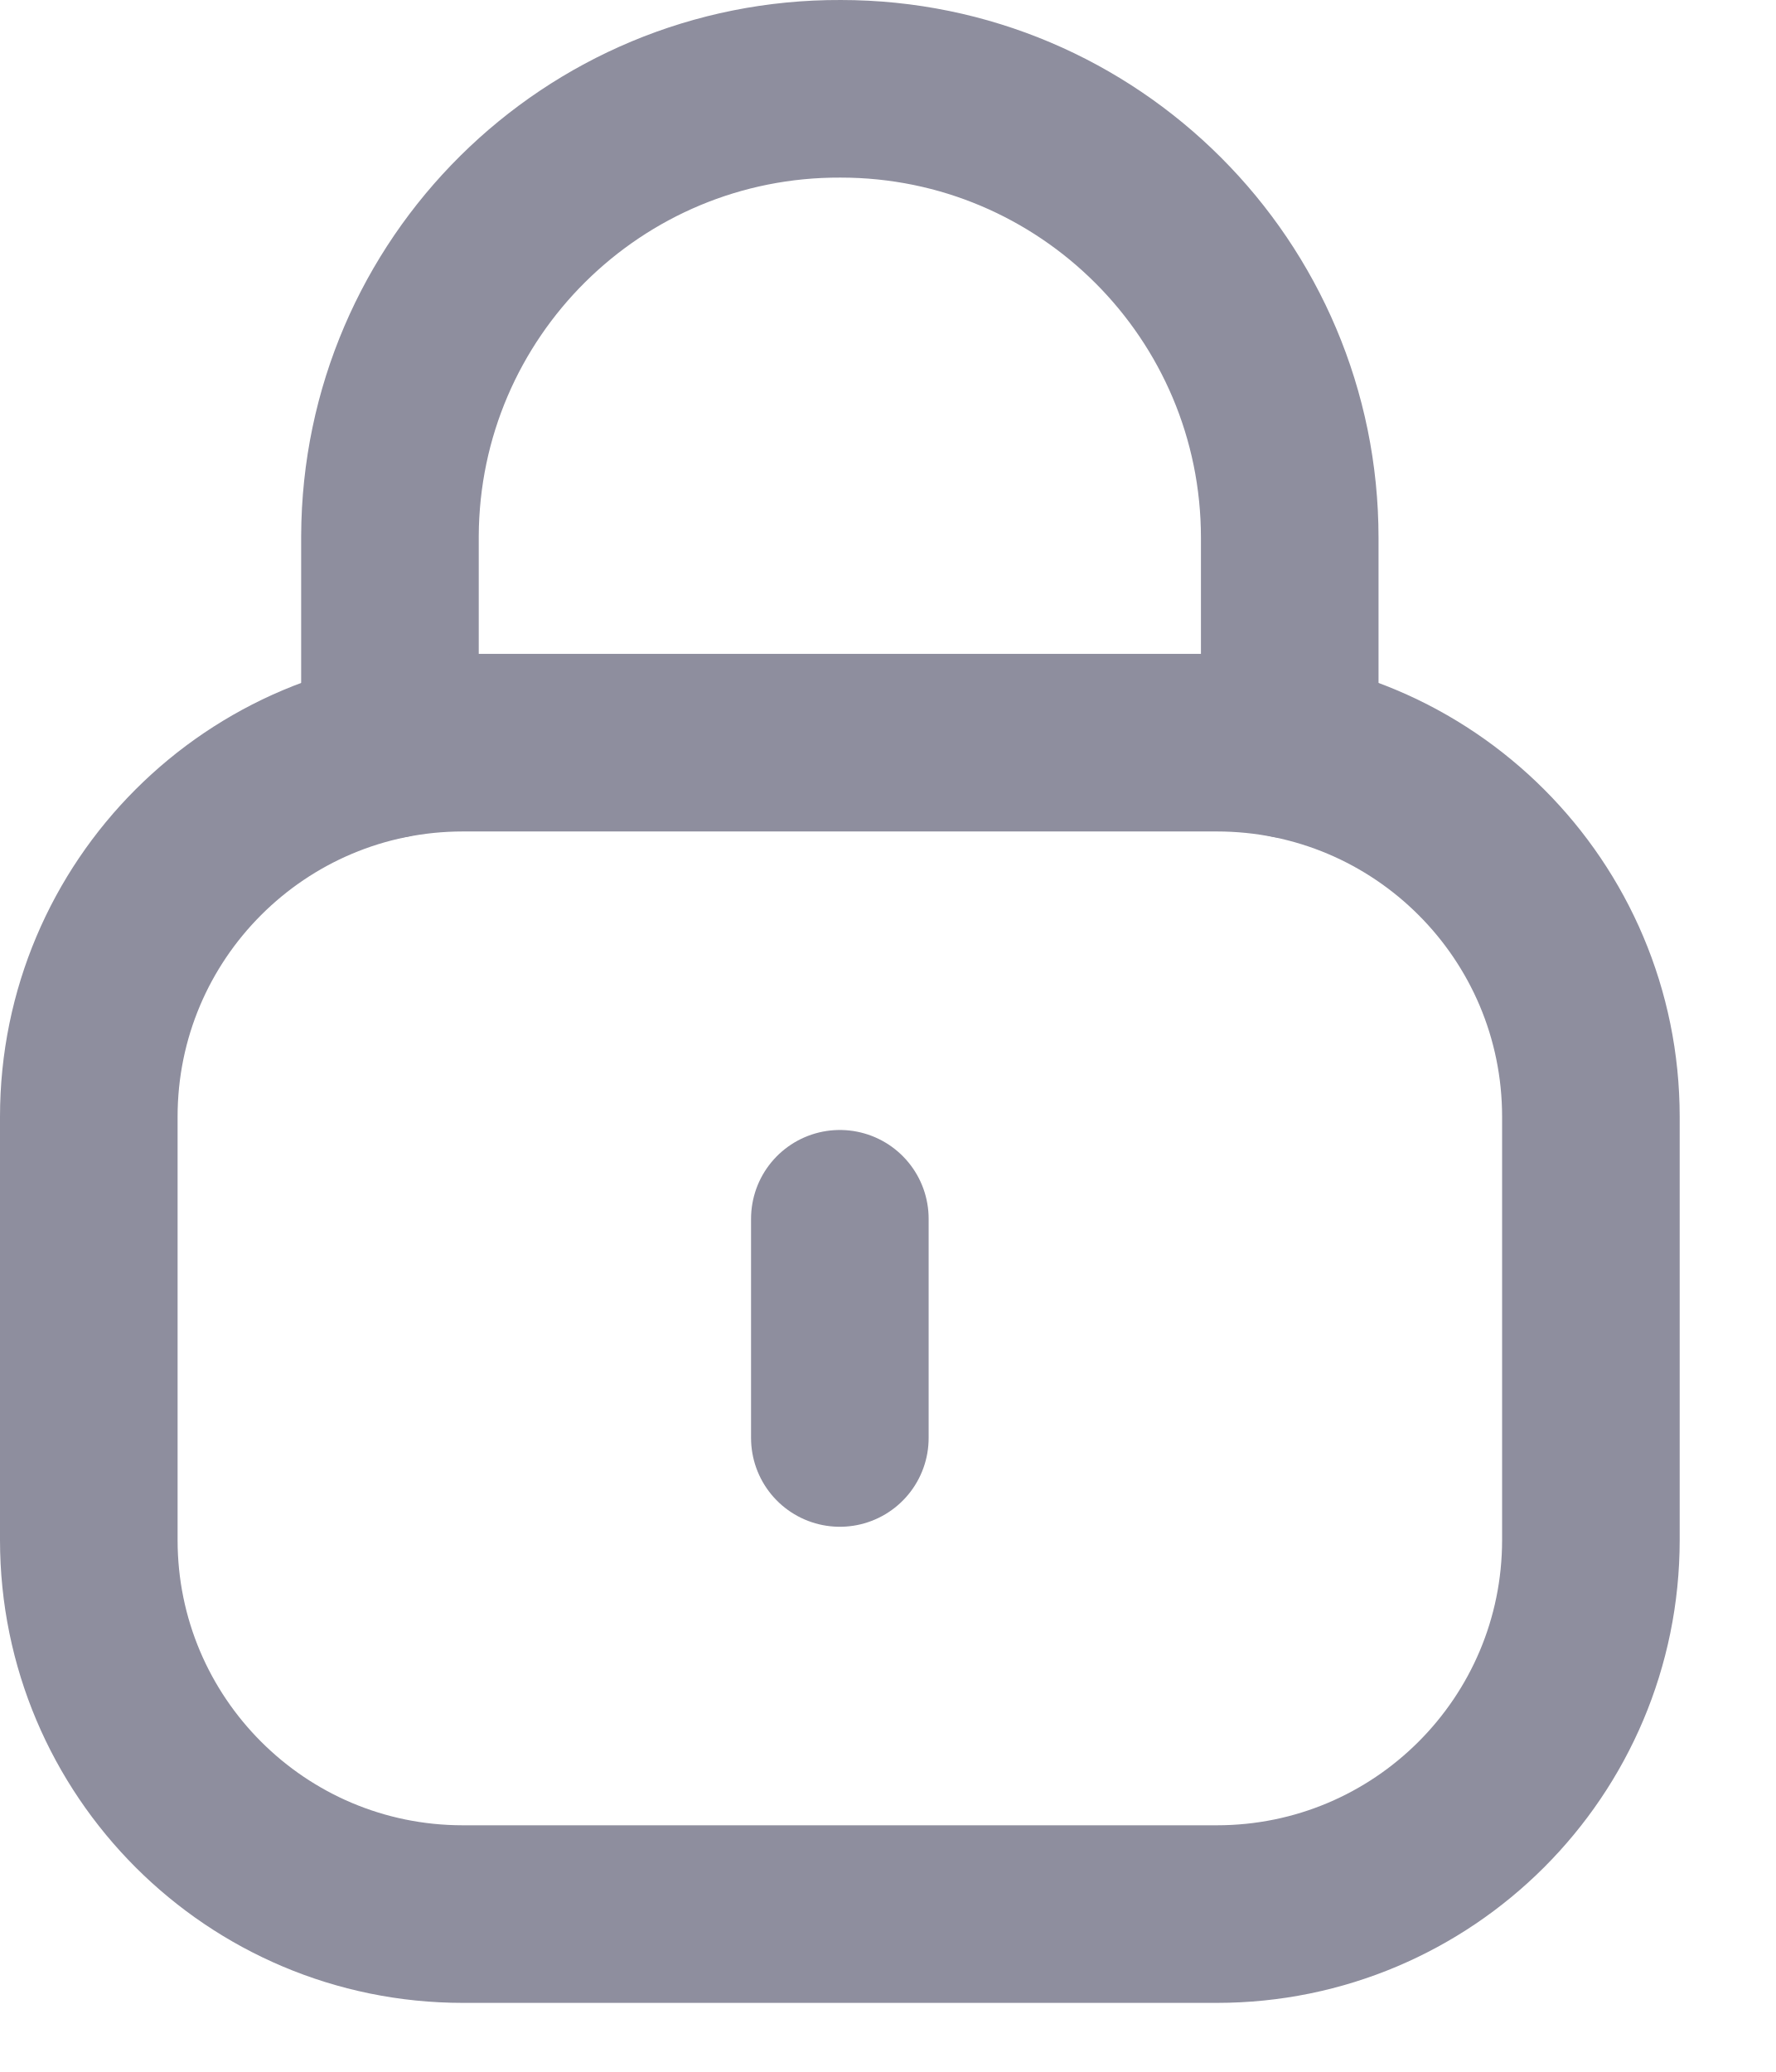
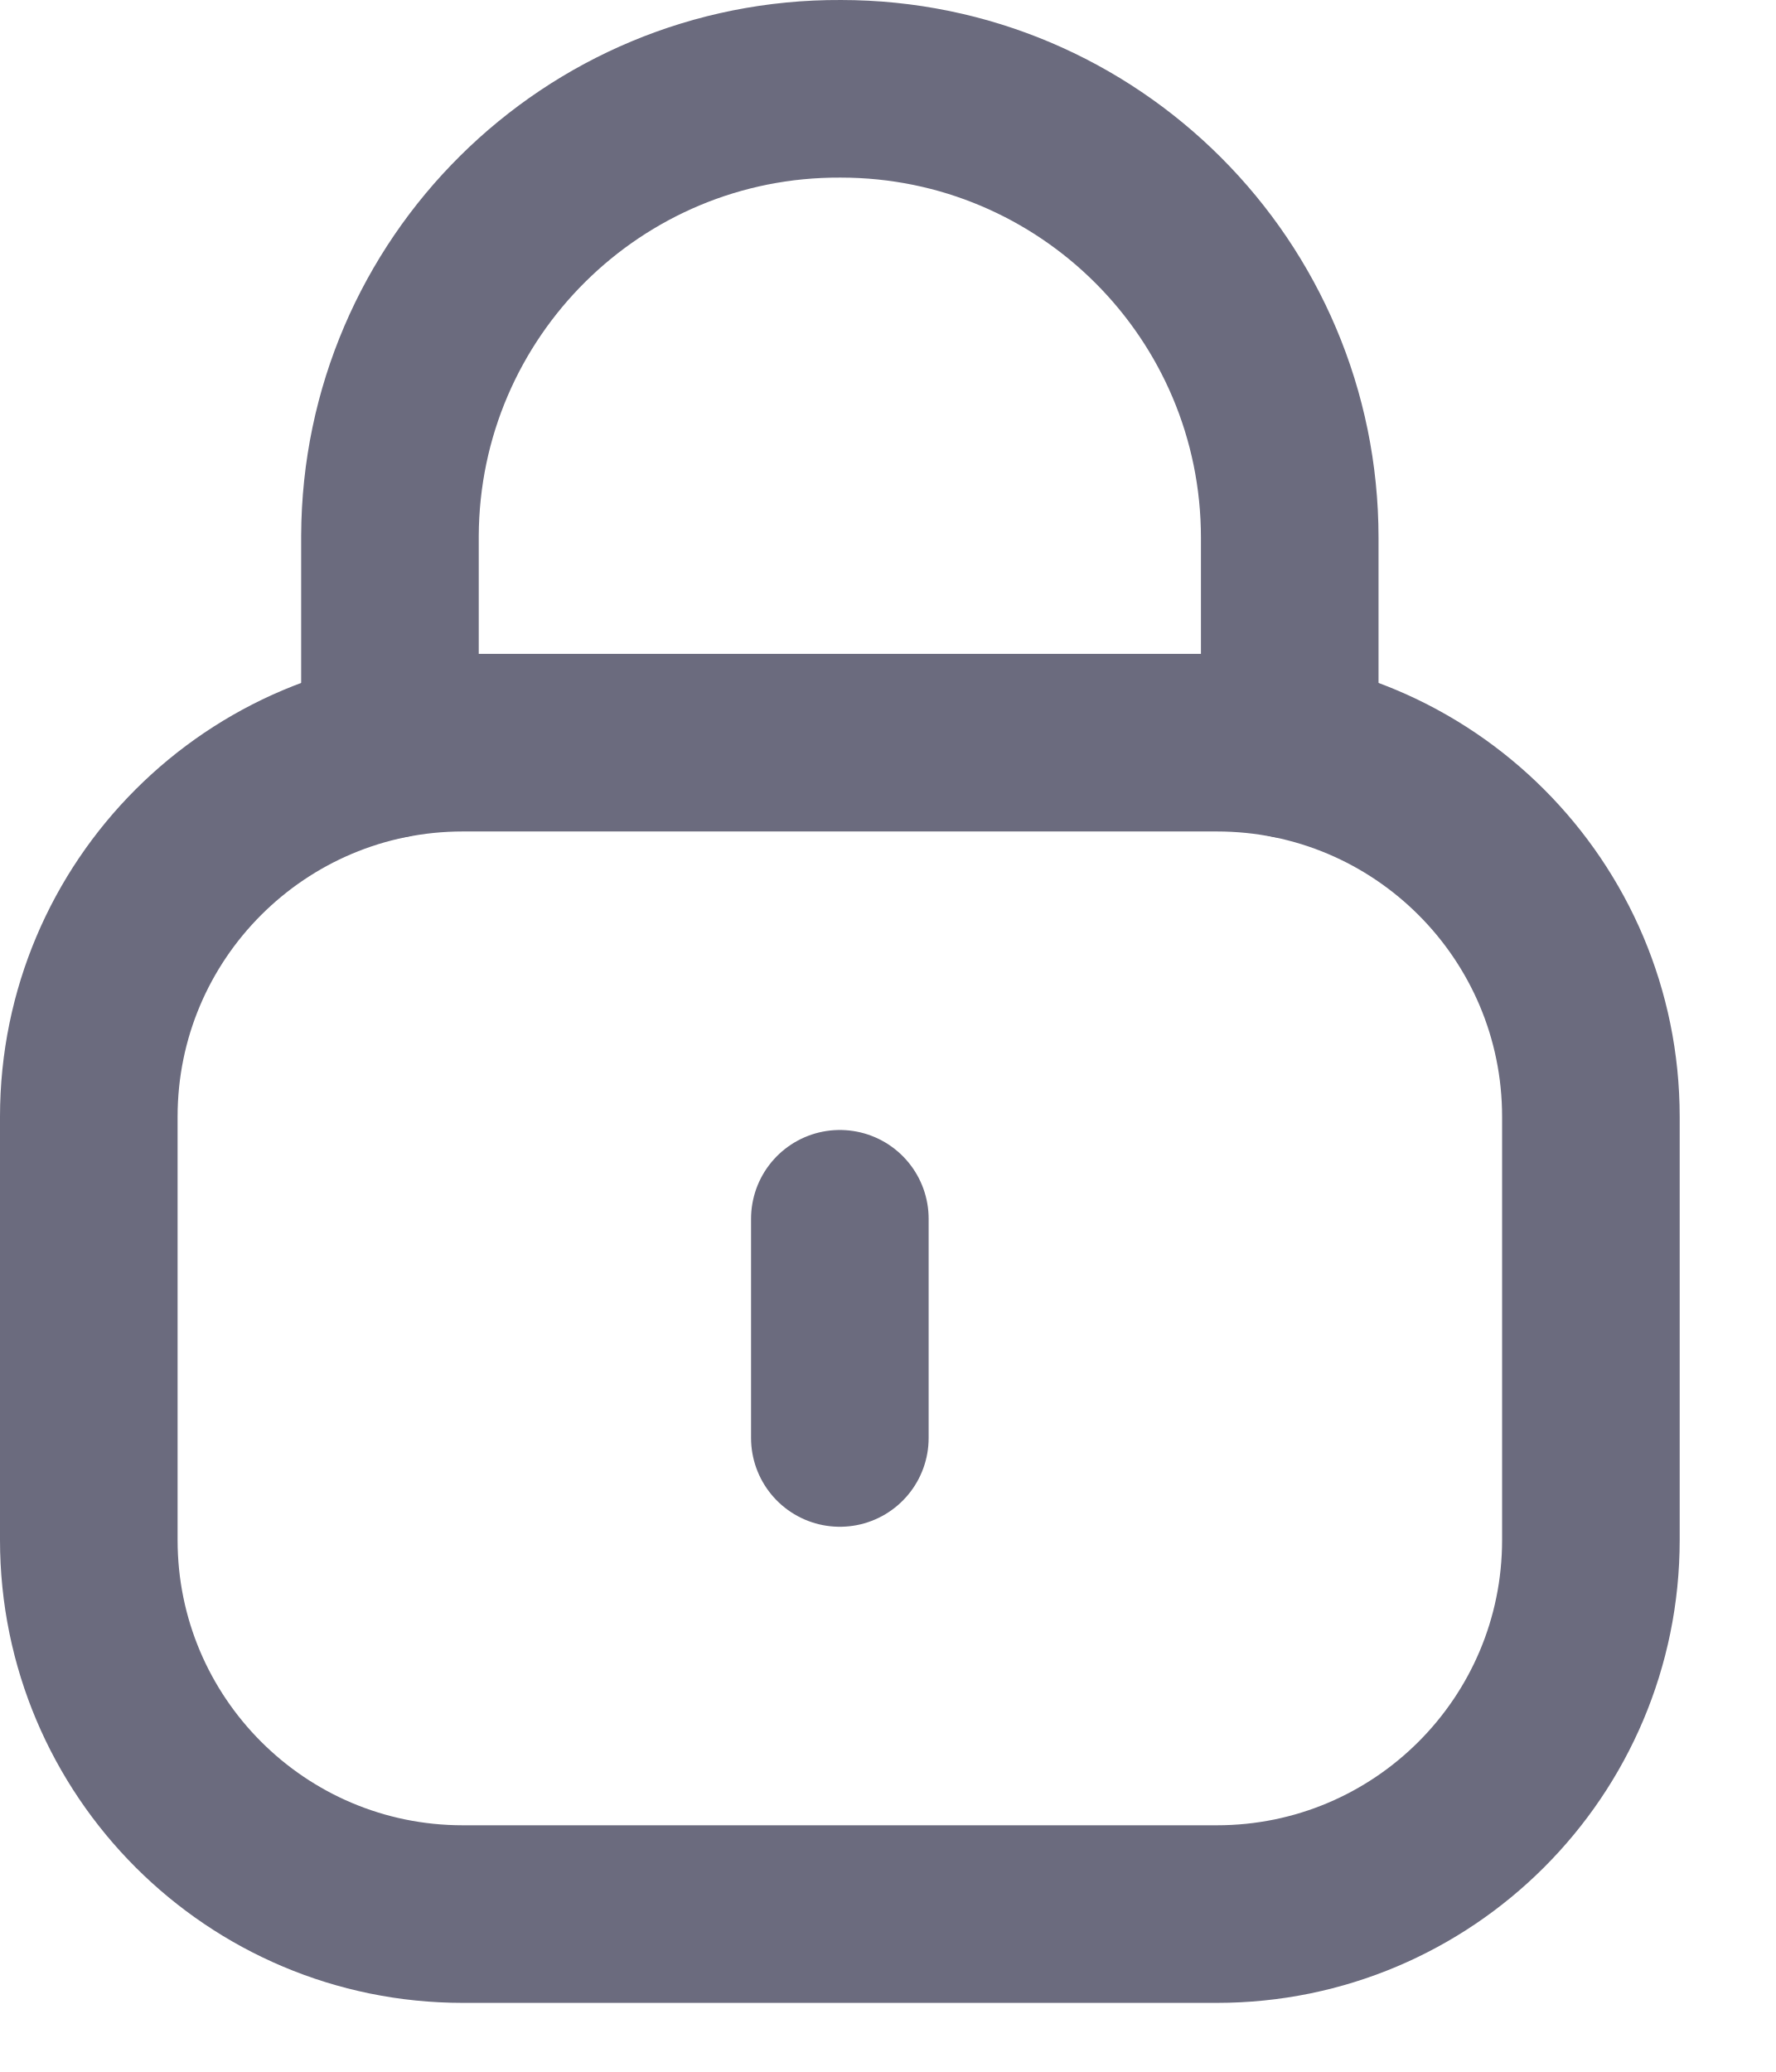
<svg xmlns="http://www.w3.org/2000/svg" width="12" height="14" viewBox="0 0 12 14" fill="none">
-   <path d="M8.715 5.065V3.634C8.715 1.959 7.357 0.6 5.681 0.6C4.006 0.593 2.642 1.945 2.635 3.621V3.634V5.065" stroke="#8E8E9E" stroke-width="1.2" stroke-linecap="round" stroke-linejoin="round" />
-   <path fill-rule="evenodd" clip-rule="evenodd" d="M8.222 12.933H3.128C1.732 12.933 0.6 11.802 0.6 10.405V7.546C0.6 6.149 1.732 5.018 3.128 5.018H8.222C9.618 5.018 10.75 6.149 10.75 7.546V10.405C10.75 11.802 9.618 12.933 8.222 12.933Z" stroke="#8E8E9E" stroke-width="1.2" stroke-linecap="round" stroke-linejoin="round" />
-   <path d="M5.675 8.235V9.716" stroke="#8E8E9E" stroke-width="1.2" stroke-linecap="round" stroke-linejoin="round" />
+   <path d="M8.715 5.065V3.634C8.715 1.958 7.357 0.6 5.681 0.6C4.006 0.592 2.642 1.944 2.635 3.62V3.634V5.065" stroke="#6B6B7E" stroke-width="1.2" stroke-linecap="round" stroke-linejoin="round" />
+   <path fill-rule="evenodd" clip-rule="evenodd" d="M8.222 12.933H3.128C1.732 12.933 0.6 11.802 0.6 10.405V7.546C0.6 6.149 1.732 5.018 3.128 5.018H8.222C9.618 5.018 10.75 6.149 10.75 7.546V10.405C10.75 11.802 9.618 12.933 8.222 12.933Z" stroke="#6B6B7E" stroke-width="1.2" stroke-linecap="round" stroke-linejoin="round" />
+   <path d="M5.675 8.235V9.716" stroke="#6B6B7E" stroke-width="1.2" stroke-linecap="round" stroke-linejoin="round" />
</svg>
